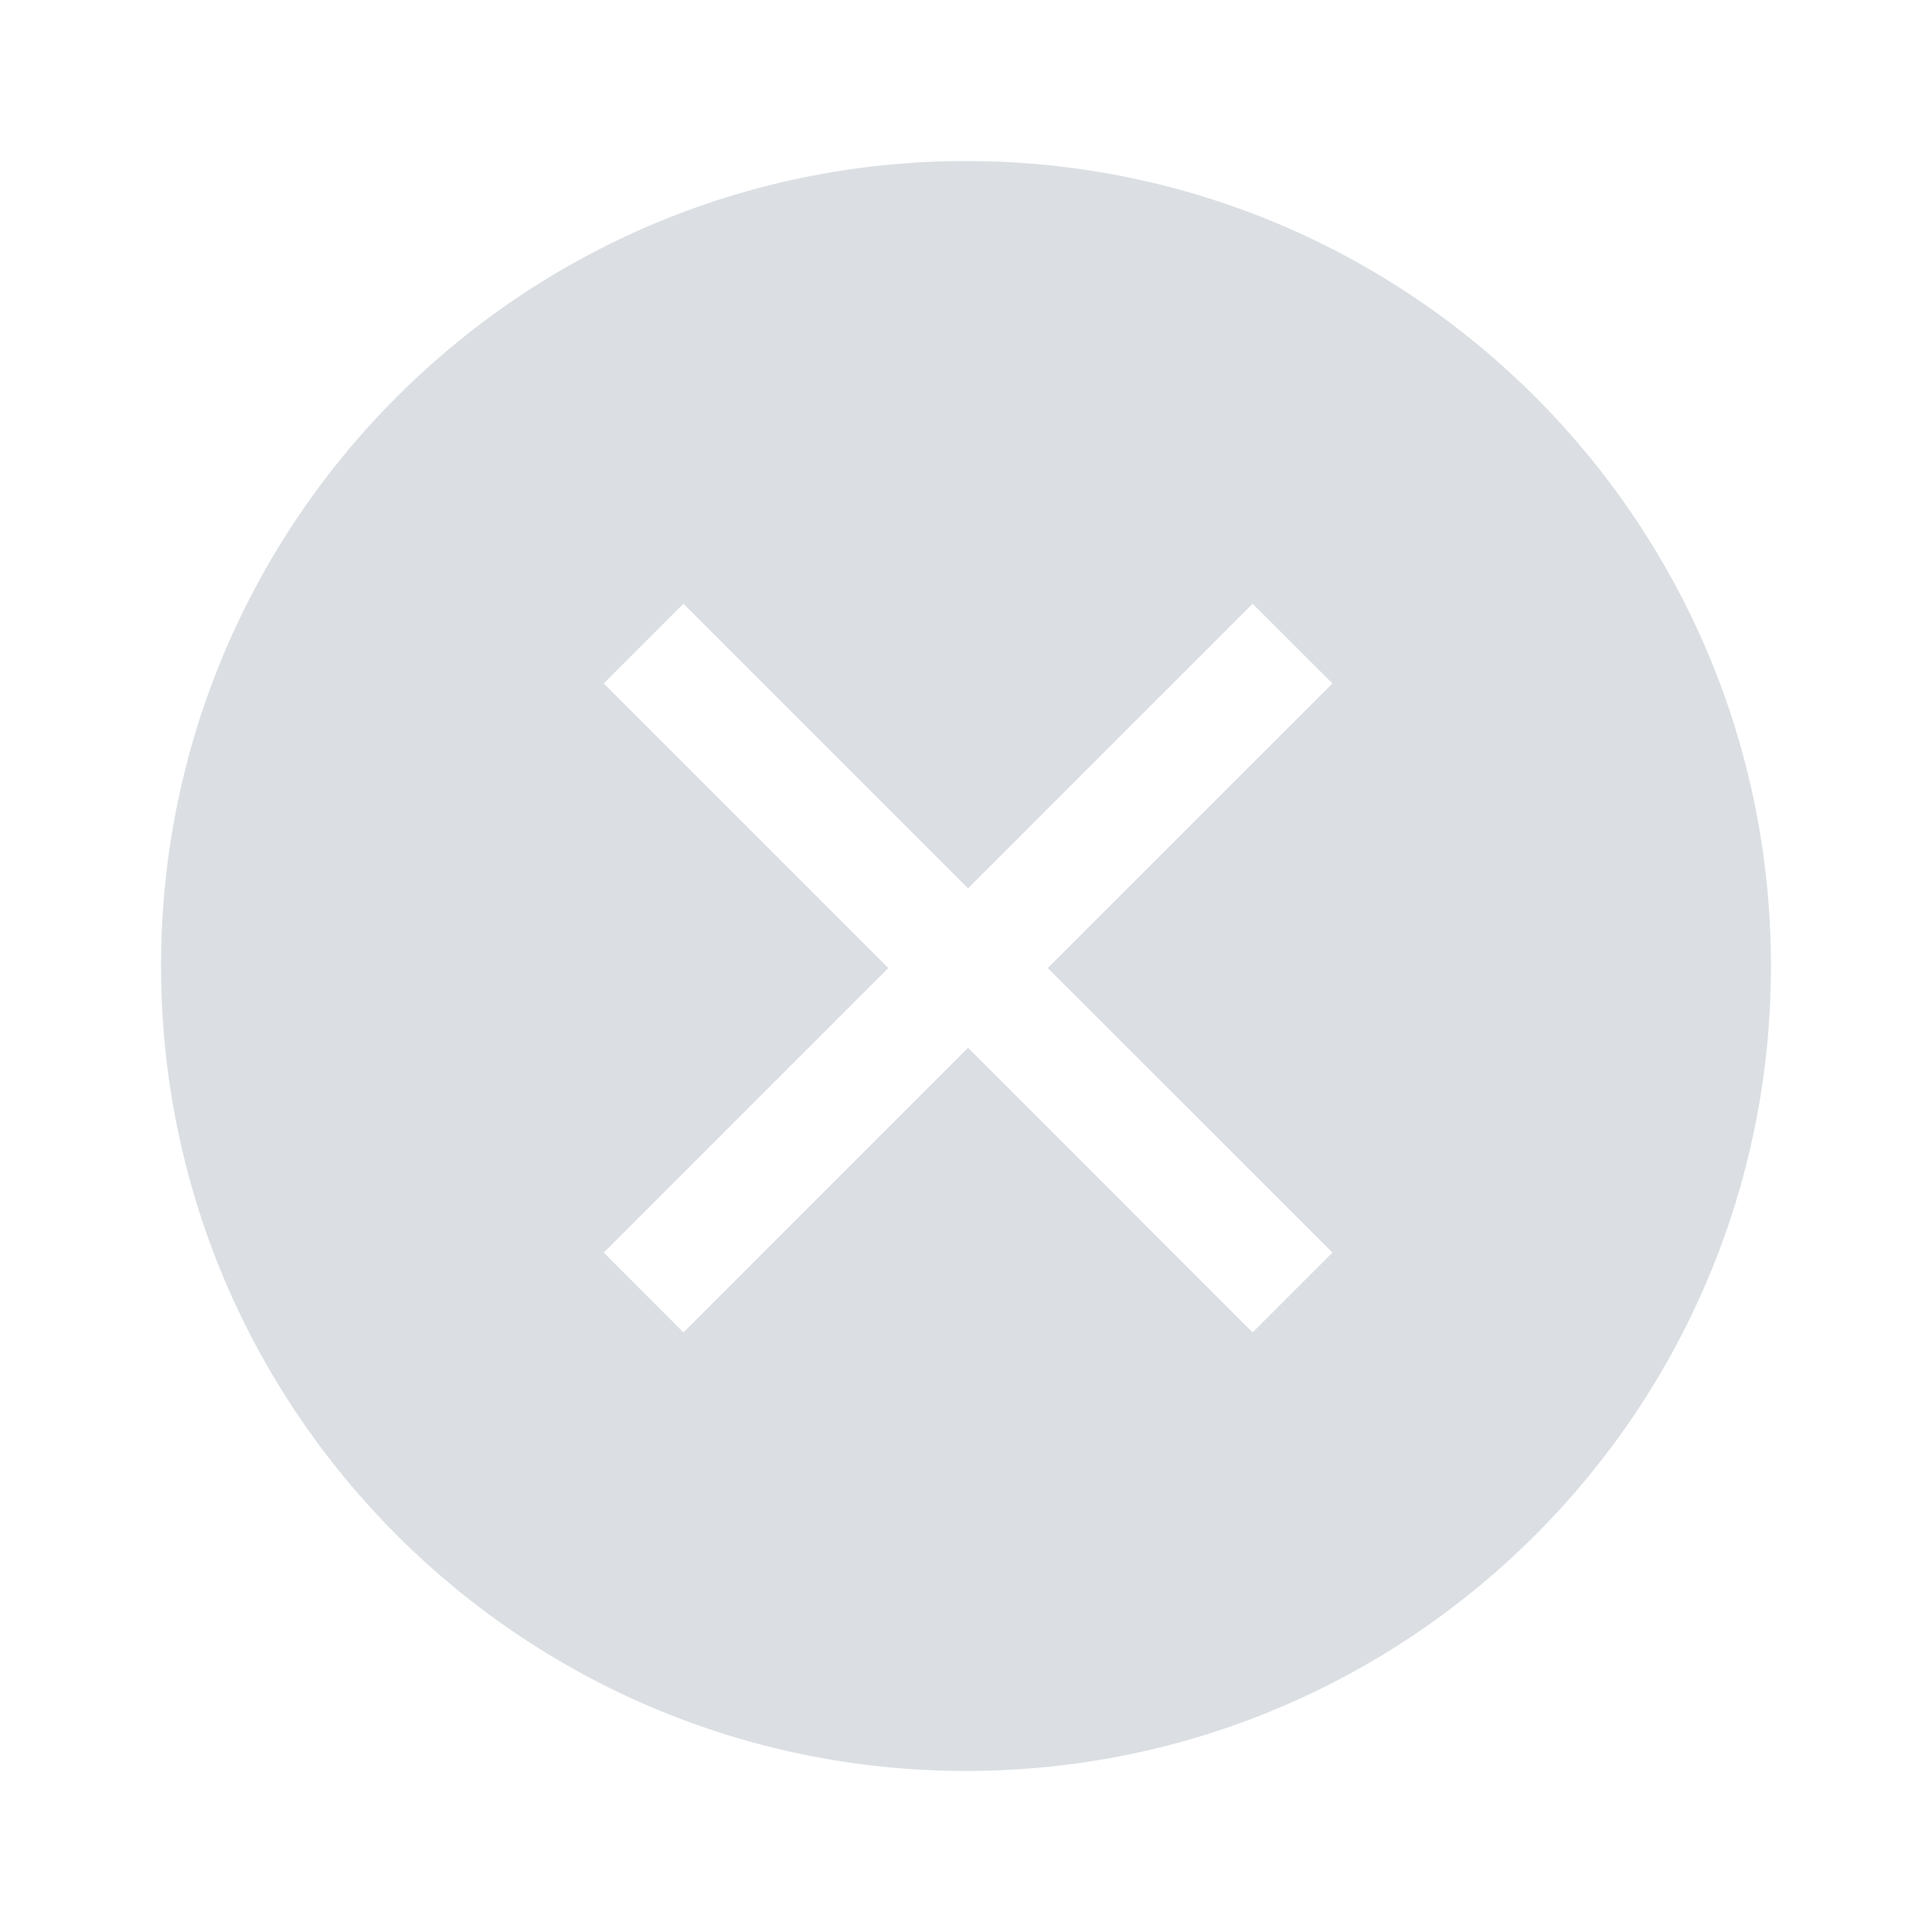
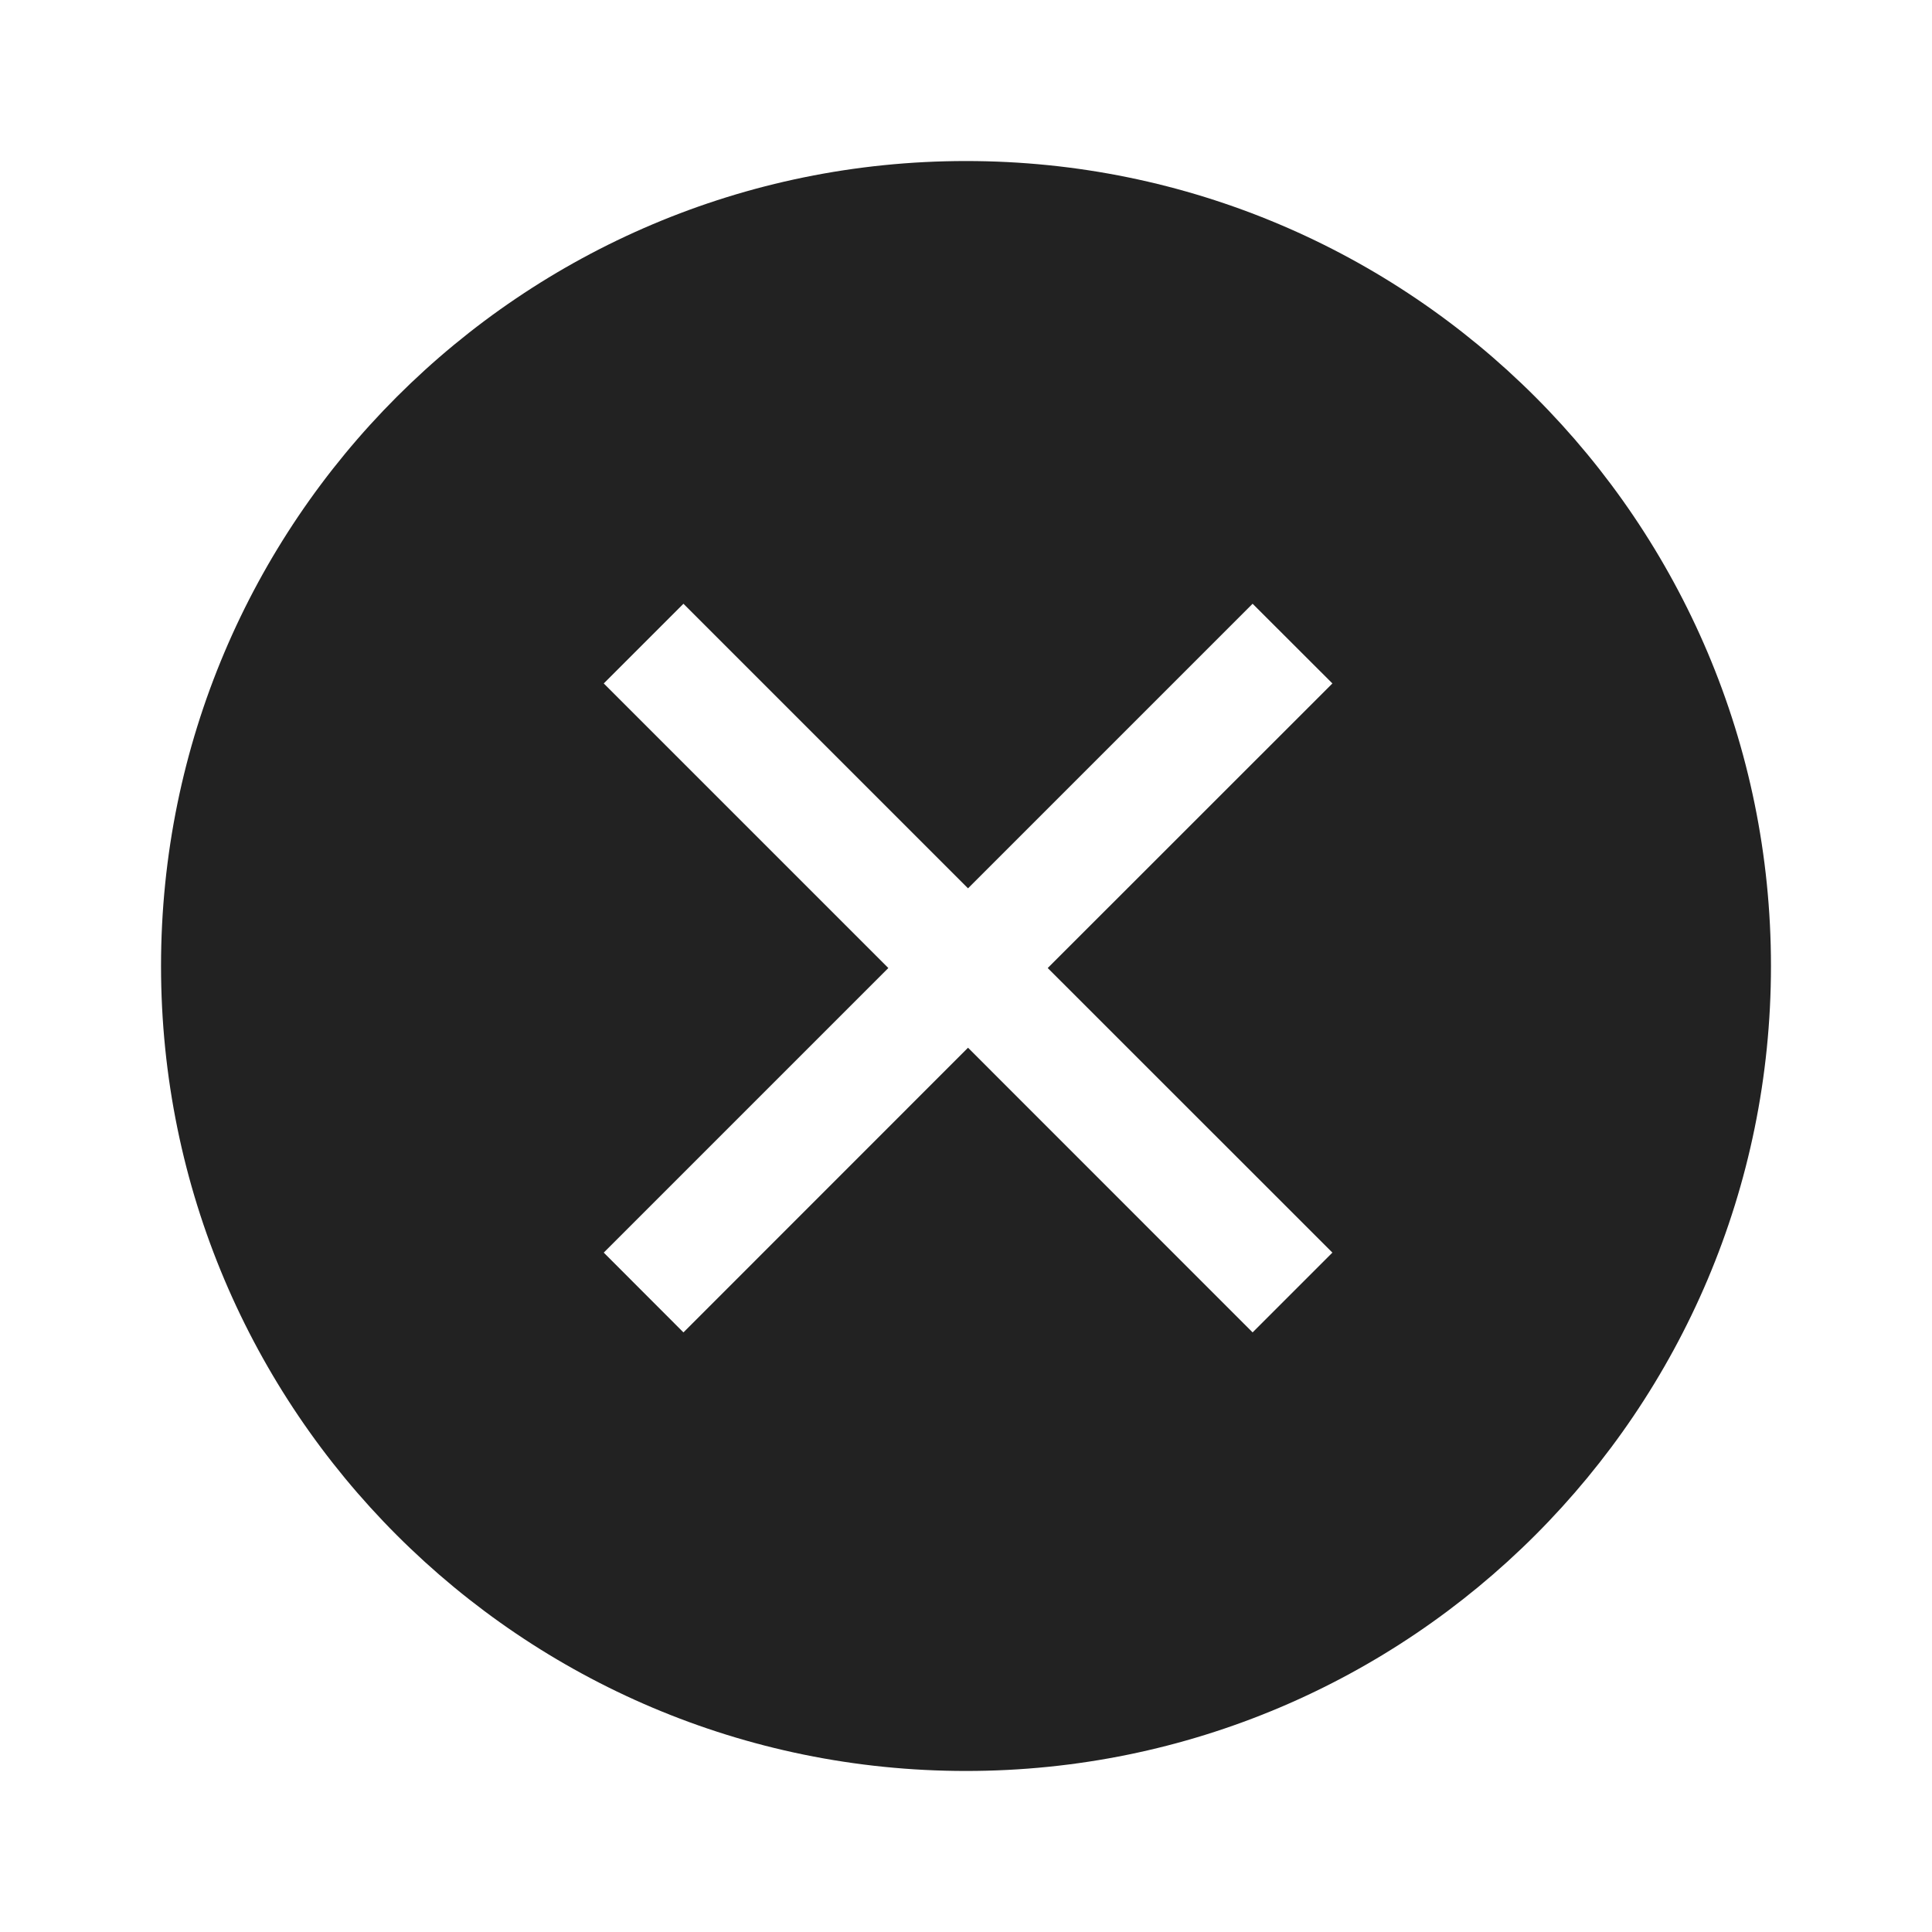
- <svg xmlns="http://www.w3.org/2000/svg" width="20" height="20" viewBox="0 0 20 20" fill="none">
-   <path fill-rule="evenodd" clip-rule="evenodd" d="M10 18.333C14.602 18.333 18.333 14.602 18.333 10C18.333 5.398 14.602 1.667 10 1.667C5.398 1.667 1.667 5.398 1.667 10C1.667 14.602 5.398 18.333 10 18.333ZM6.25 12.967L9.196 10.021L6.25 7.075L7.075 6.25L10.021 9.196L12.967 6.25L13.793 7.075L10.846 10.021L13.793 12.967L12.967 13.793L10.021 10.846L7.075 13.793L6.25 12.967Z" fill="#DBDFE3" />
+ <svg xmlns="http://www.w3.org/2000/svg" width="25" height="25" viewBox="0 0 20 20" fill="none">
+   <path fill-rule="evenodd" clip-rule="evenodd" d="M10 18.333C14.602 18.333 18.333 14.602 18.333 10C18.333 5.398 14.602 1.667 10 1.667C5.398 1.667 1.667 5.398 1.667 10C1.667 14.602 5.398 18.333 10 18.333ZM6.25 12.967L9.196 10.021L6.25 7.075L7.075 6.25L10.021 9.196L12.967 6.25L13.793 7.075L10.846 10.021L13.793 12.967L12.967 13.793L10.021 10.846L7.075 13.793L6.25 12.967Z" fill="#222222" />
</svg>
